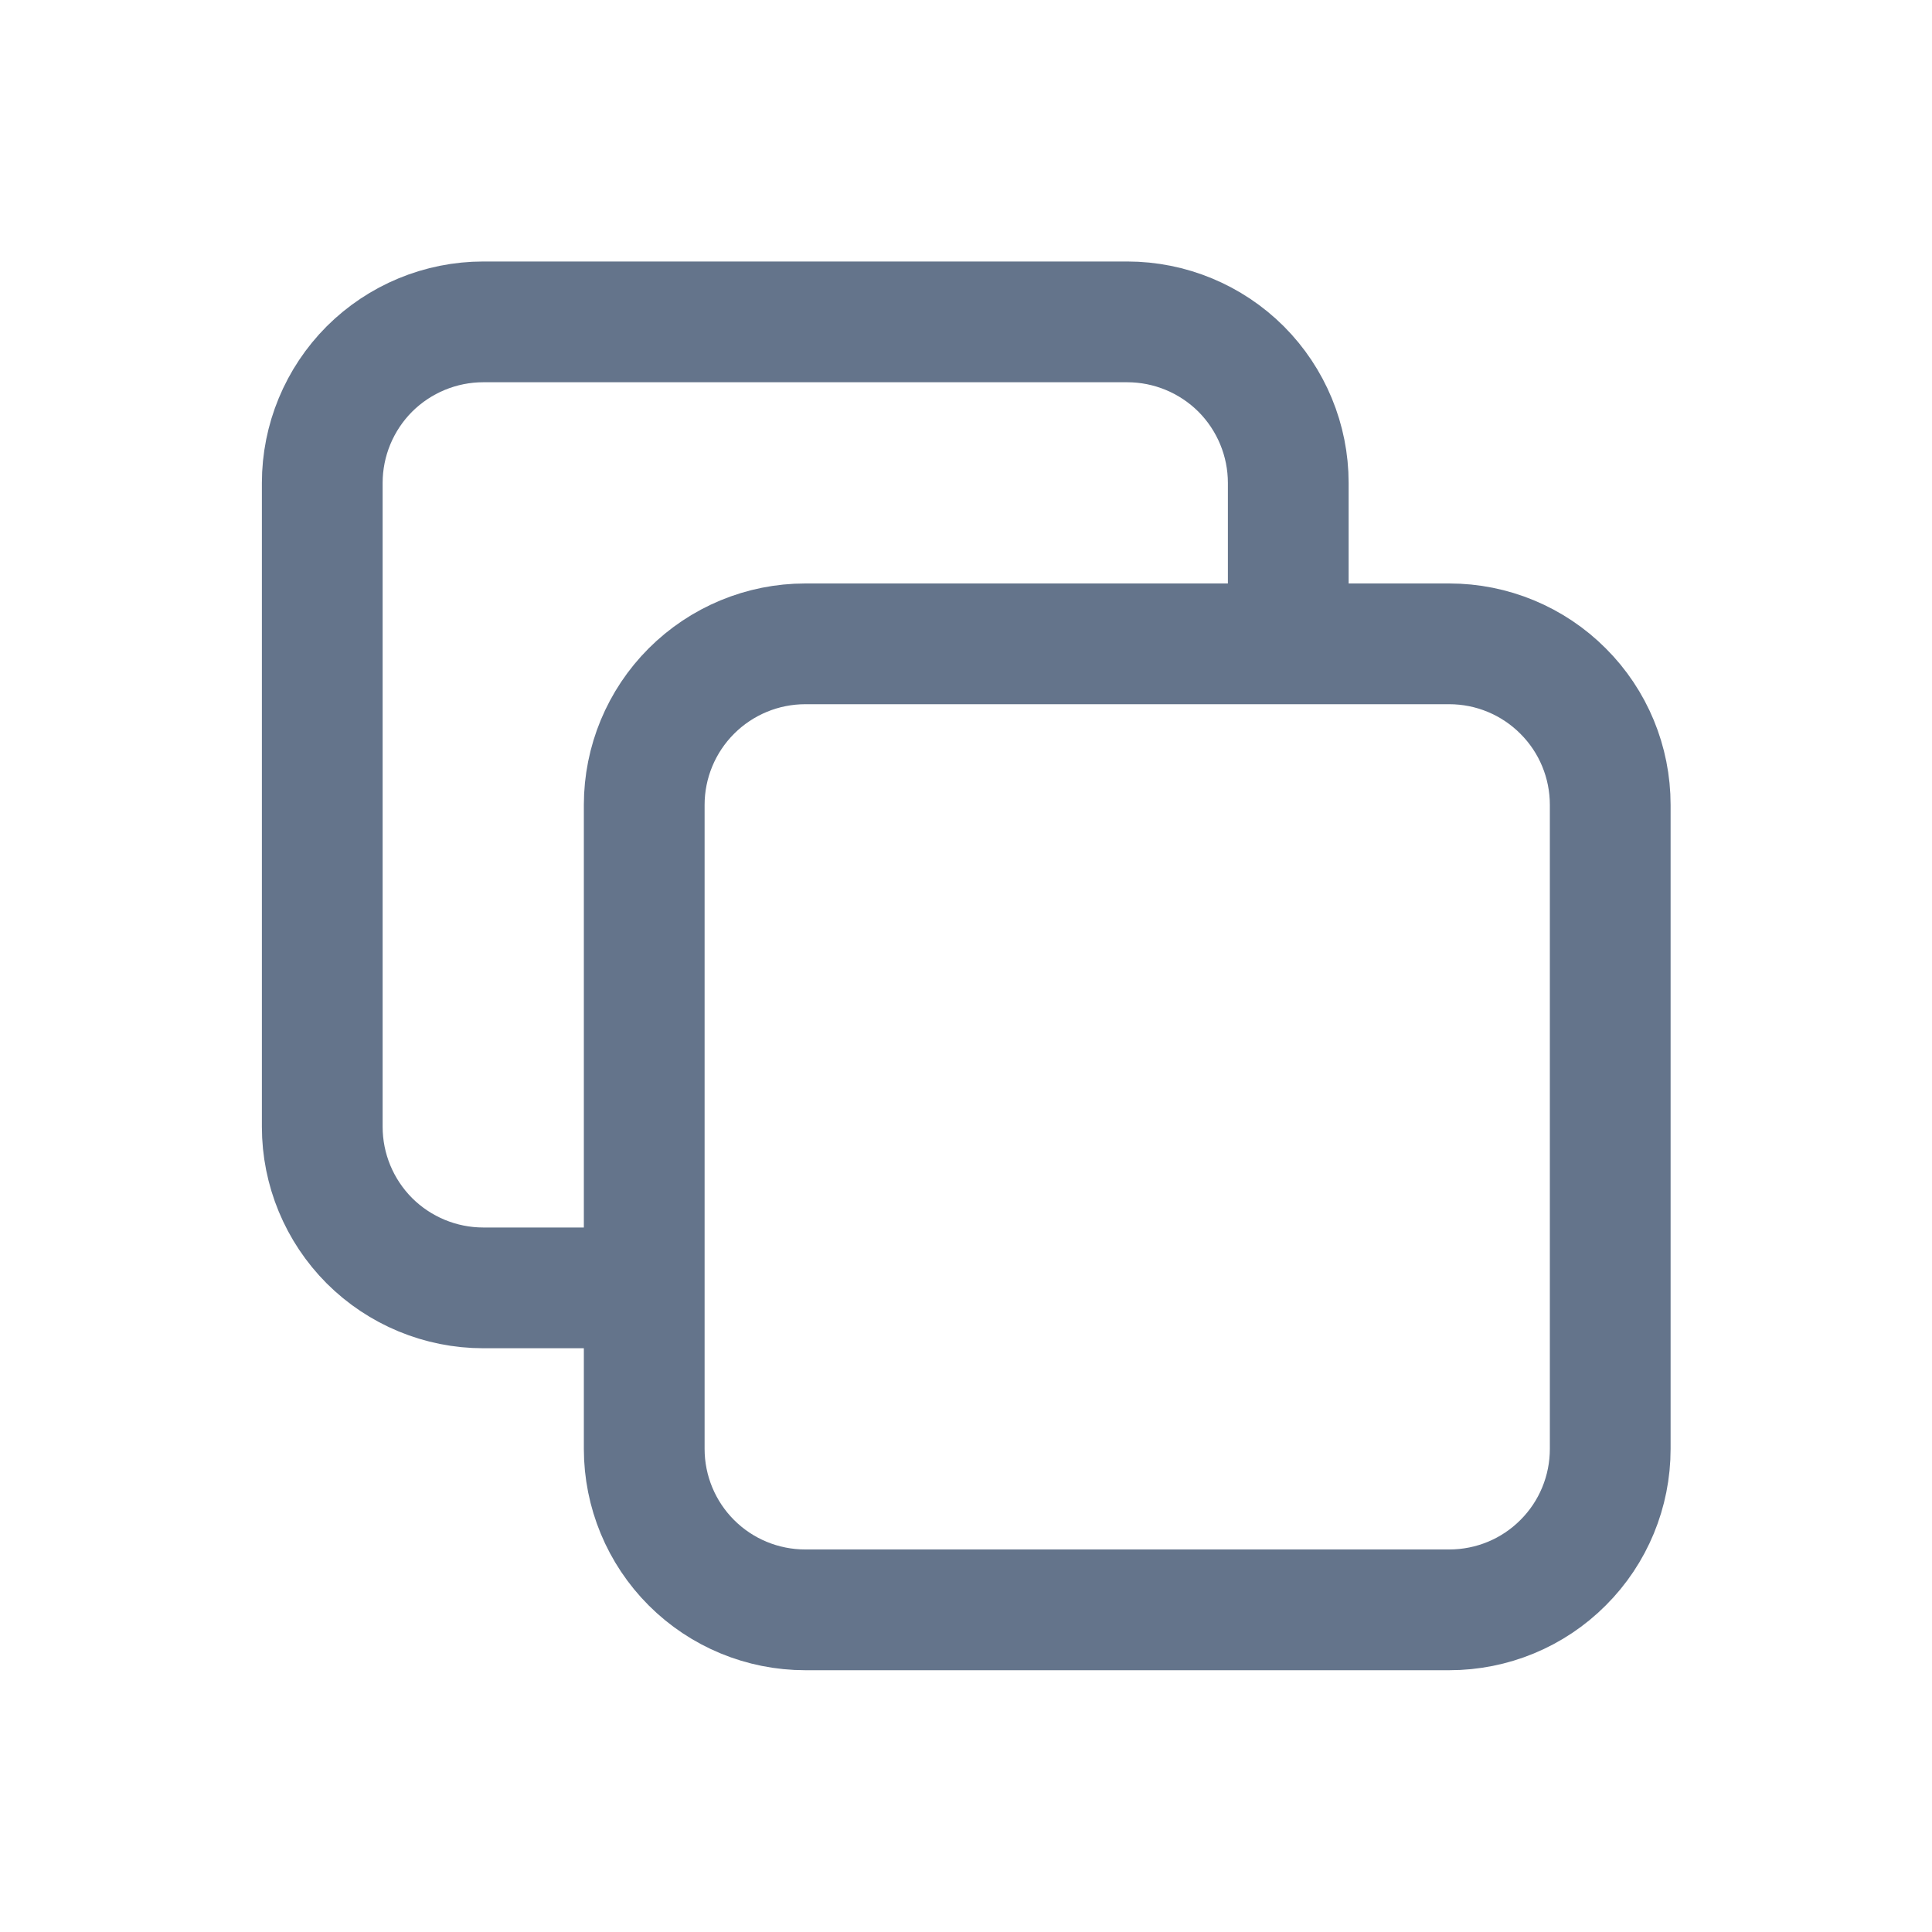
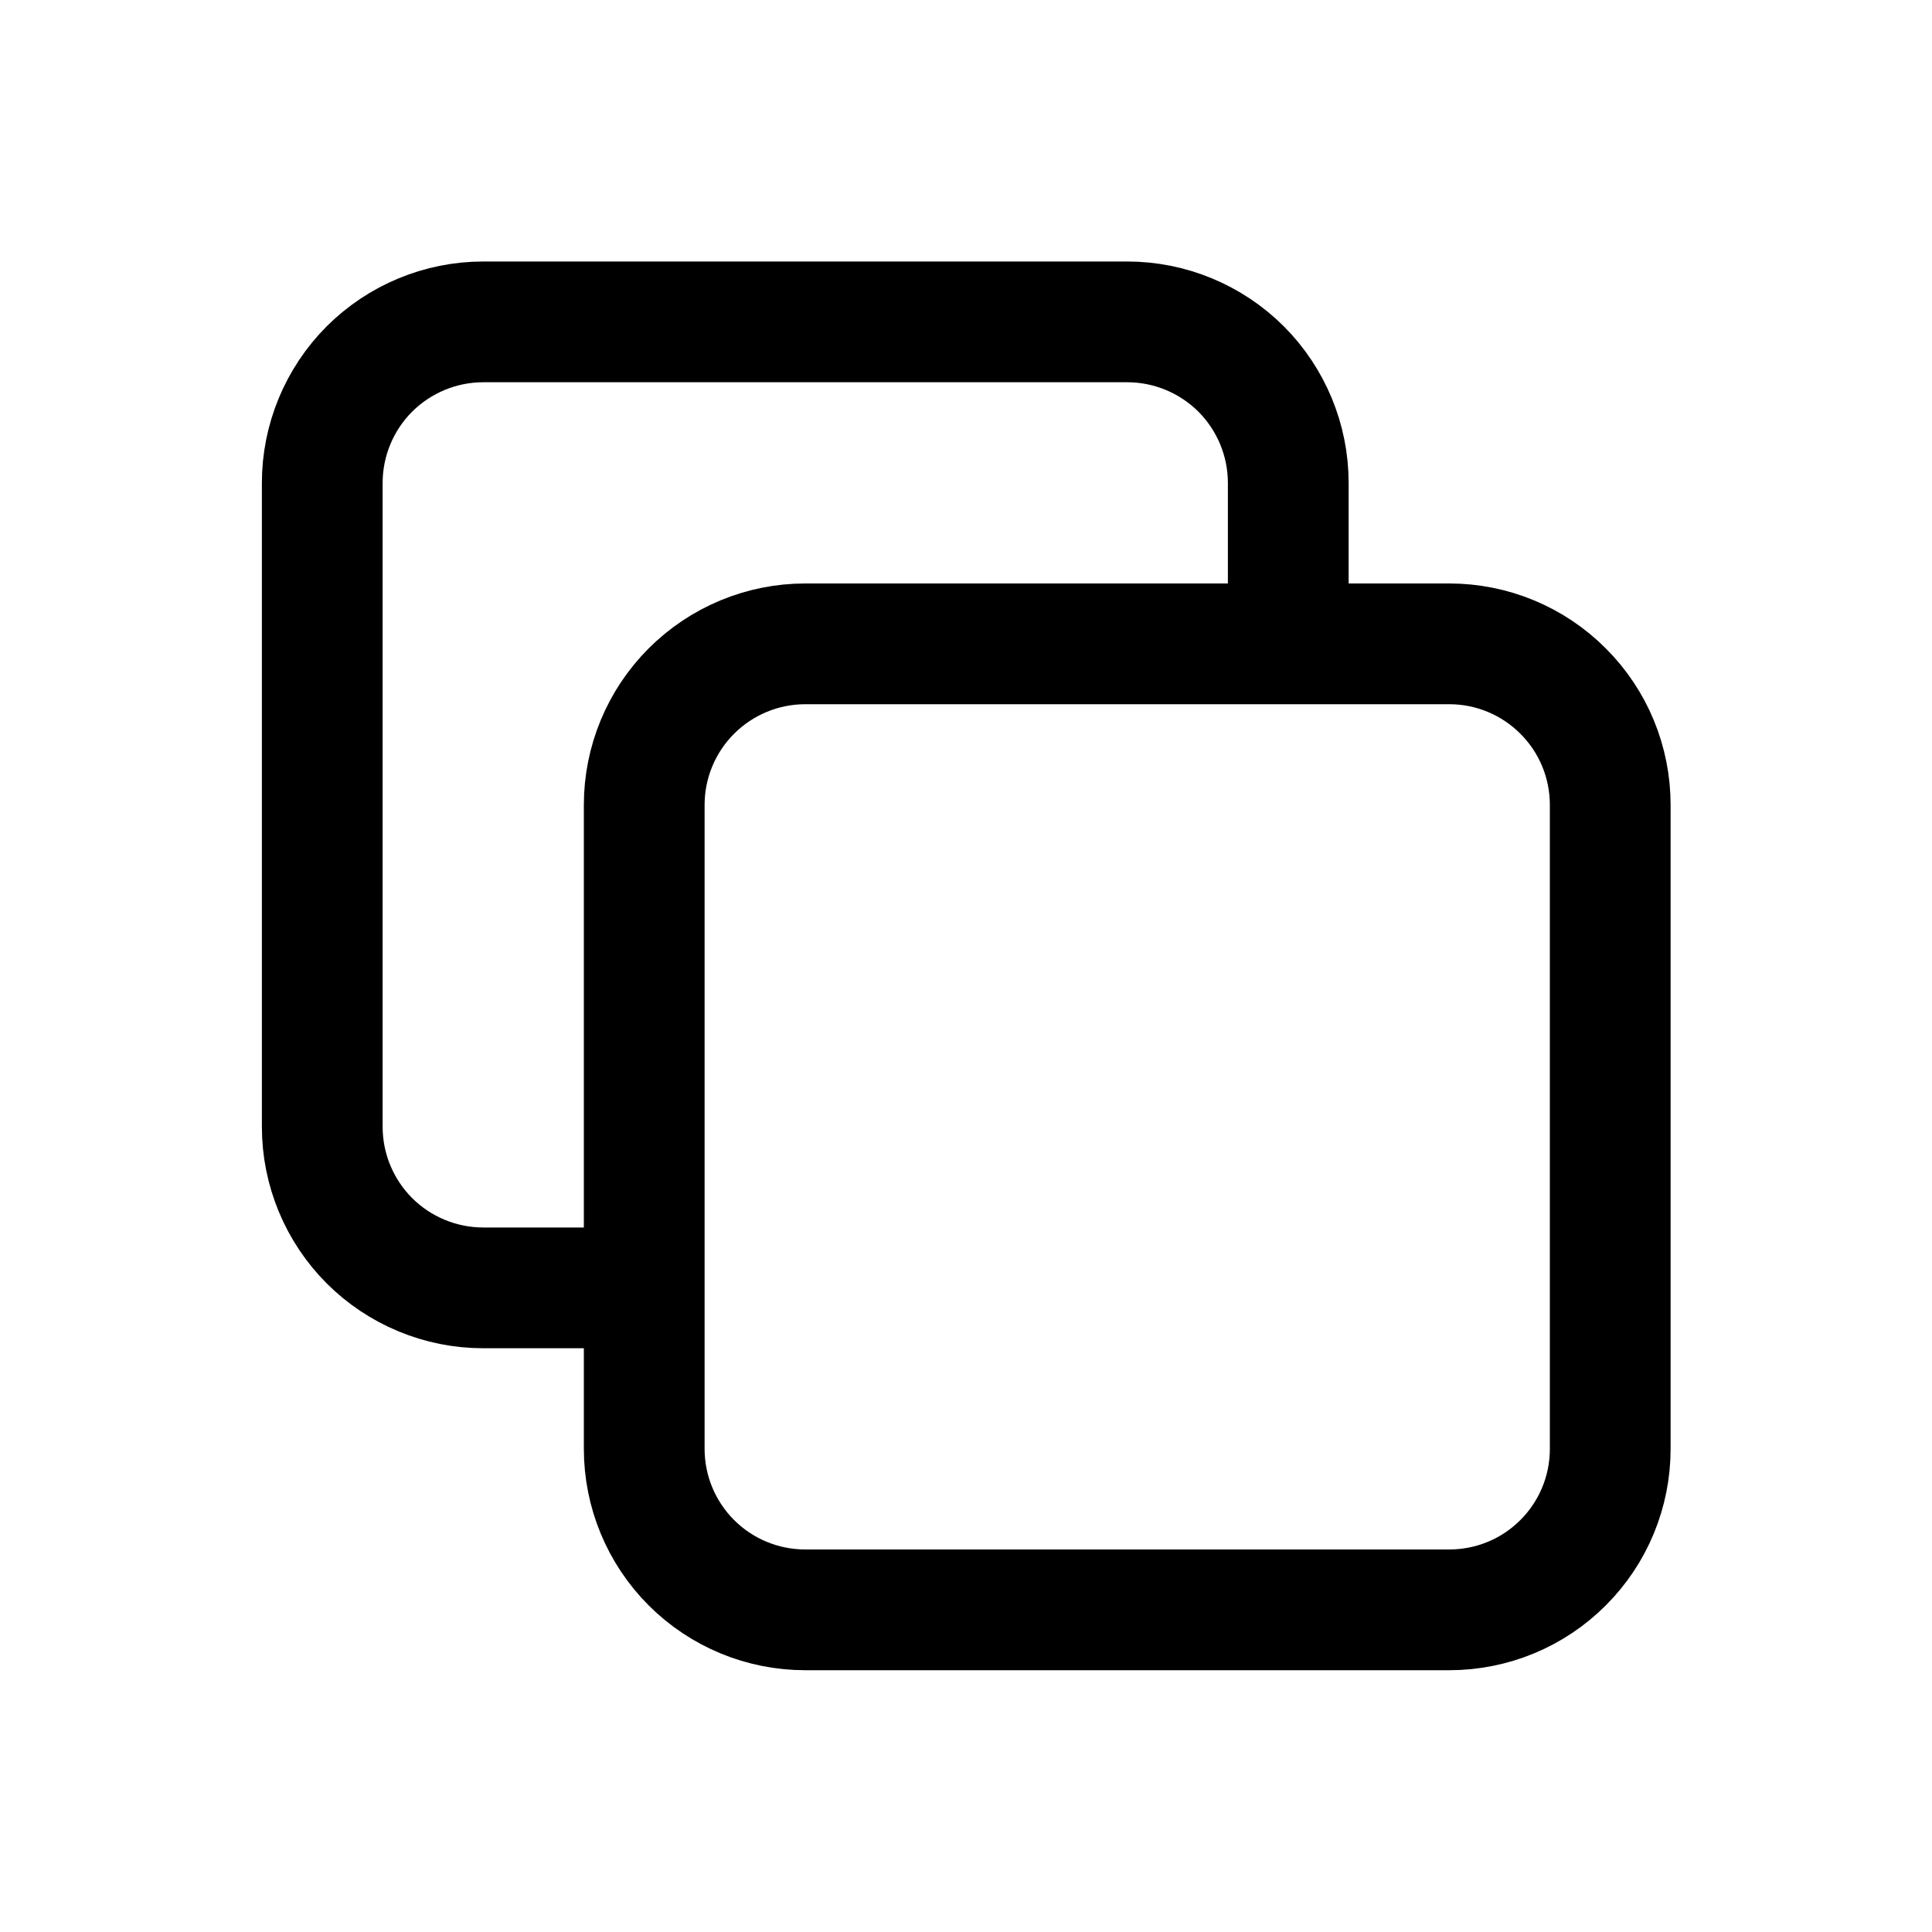
<svg xmlns="http://www.w3.org/2000/svg" width="1em" height="1em" viewBox="0 0 20 20" fill="none">
-   <path d="M13.336 6.665V4.999C13.336 4.557 13.16 4.133 12.848 3.82C12.535 3.508 12.111 3.332 11.669 3.332H5.003C4.561 3.332 4.137 3.508 3.824 3.82C3.512 4.133 3.336 4.557 3.336 4.999V11.665C3.336 12.107 3.512 12.531 3.824 12.844C4.137 13.156 4.561 13.332 5.003 13.332H6.669M6.669 8.332C6.669 7.89 6.845 7.466 7.157 7.154C7.47 6.841 7.894 6.665 8.336 6.665H15.003C15.445 6.665 15.869 6.841 16.181 7.154C16.494 7.466 16.669 7.89 16.669 8.332V14.999C16.669 15.441 16.494 15.865 16.181 16.177C15.869 16.49 15.445 16.665 15.003 16.665H8.336C7.894 16.665 7.47 16.49 7.157 16.177C6.845 15.865 6.669 15.441 6.669 14.999V8.332Z" stroke="#64748B" stroke-width="1.25" stroke-linecap="round" stroke-linejoin="round" />
+   <path d="M13.336 6.665V4.999C13.336 4.557 13.16 4.133 12.848 3.82C12.535 3.508 12.111 3.332 11.669 3.332H5.003C4.561 3.332 4.137 3.508 3.824 3.82C3.512 4.133 3.336 4.557 3.336 4.999V11.665C3.336 12.107 3.512 12.531 3.824 12.844C4.137 13.156 4.561 13.332 5.003 13.332H6.669M6.669 8.332C6.669 7.89 6.845 7.466 7.157 7.154C7.47 6.841 7.894 6.665 8.336 6.665H15.003C15.445 6.665 15.869 6.841 16.181 7.154C16.494 7.466 16.669 7.89 16.669 8.332V14.999C16.669 15.441 16.494 15.865 16.181 16.177C15.869 16.49 15.445 16.665 15.003 16.665H8.336C7.894 16.665 7.47 16.49 7.157 16.177C6.845 15.865 6.669 15.441 6.669 14.999V8.332Z" stroke="currentColor" stroke-width="1.25" stroke-linecap="round" stroke-linejoin="round" />
</svg>
